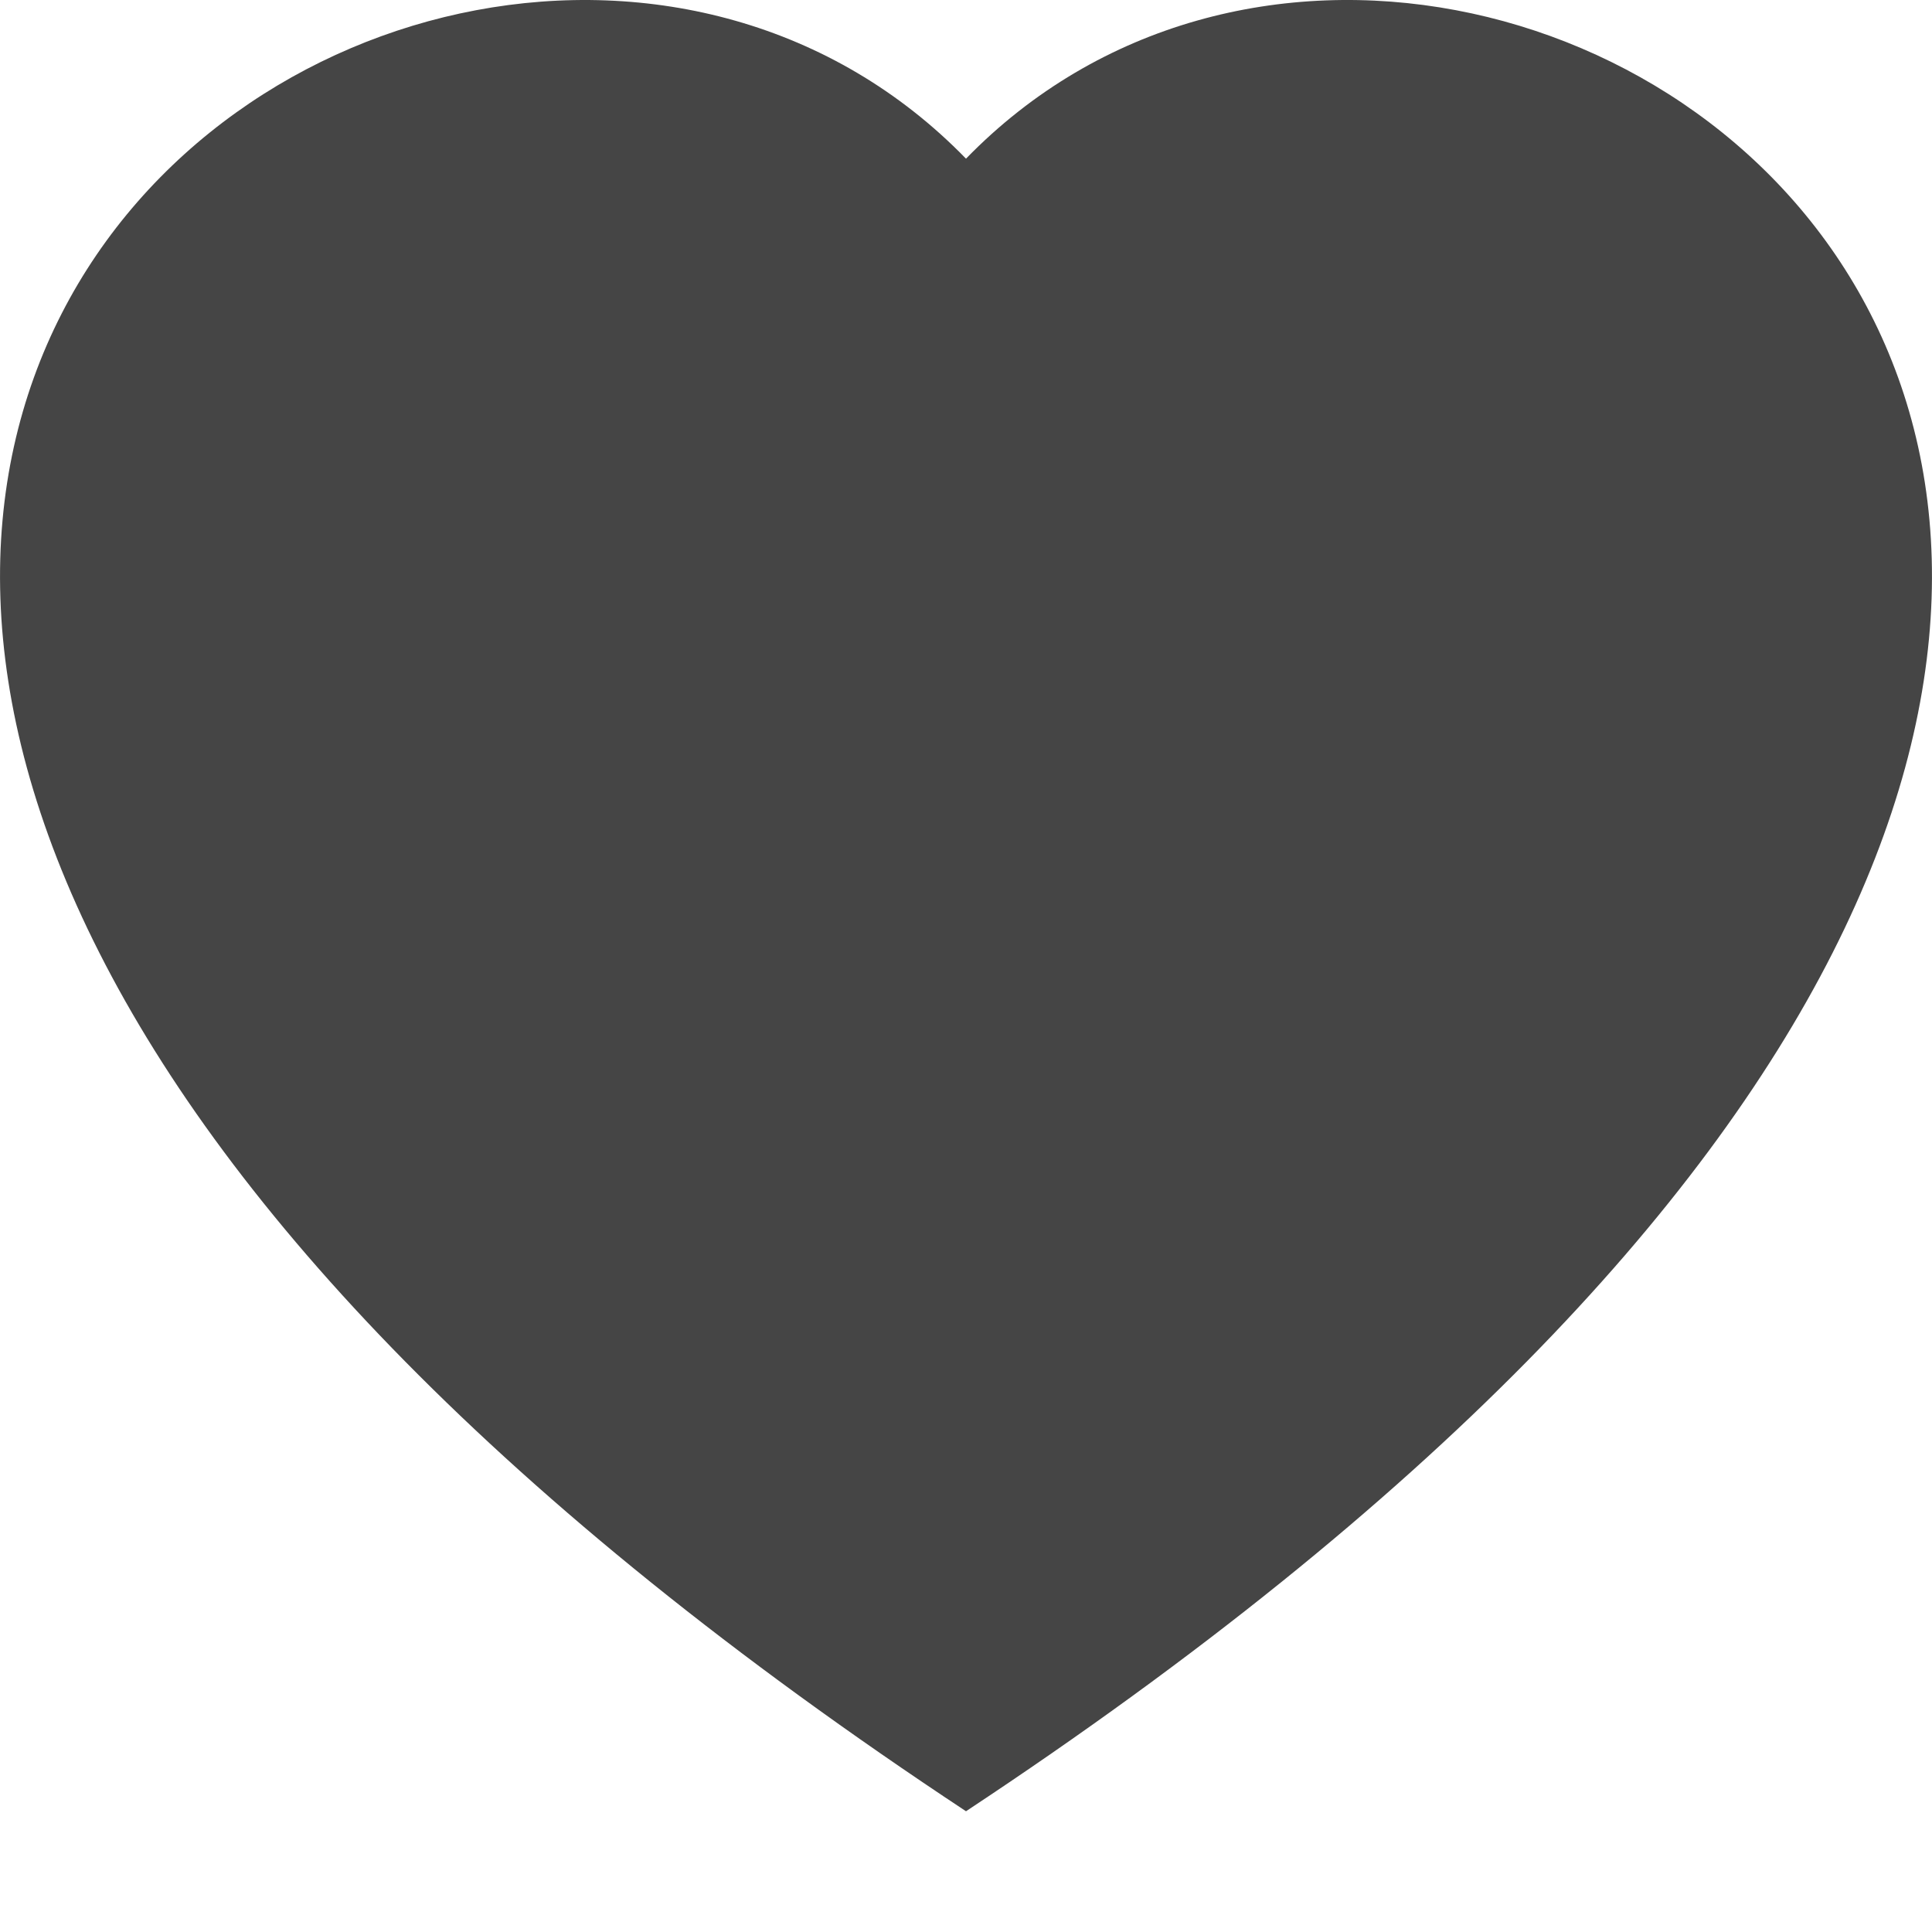
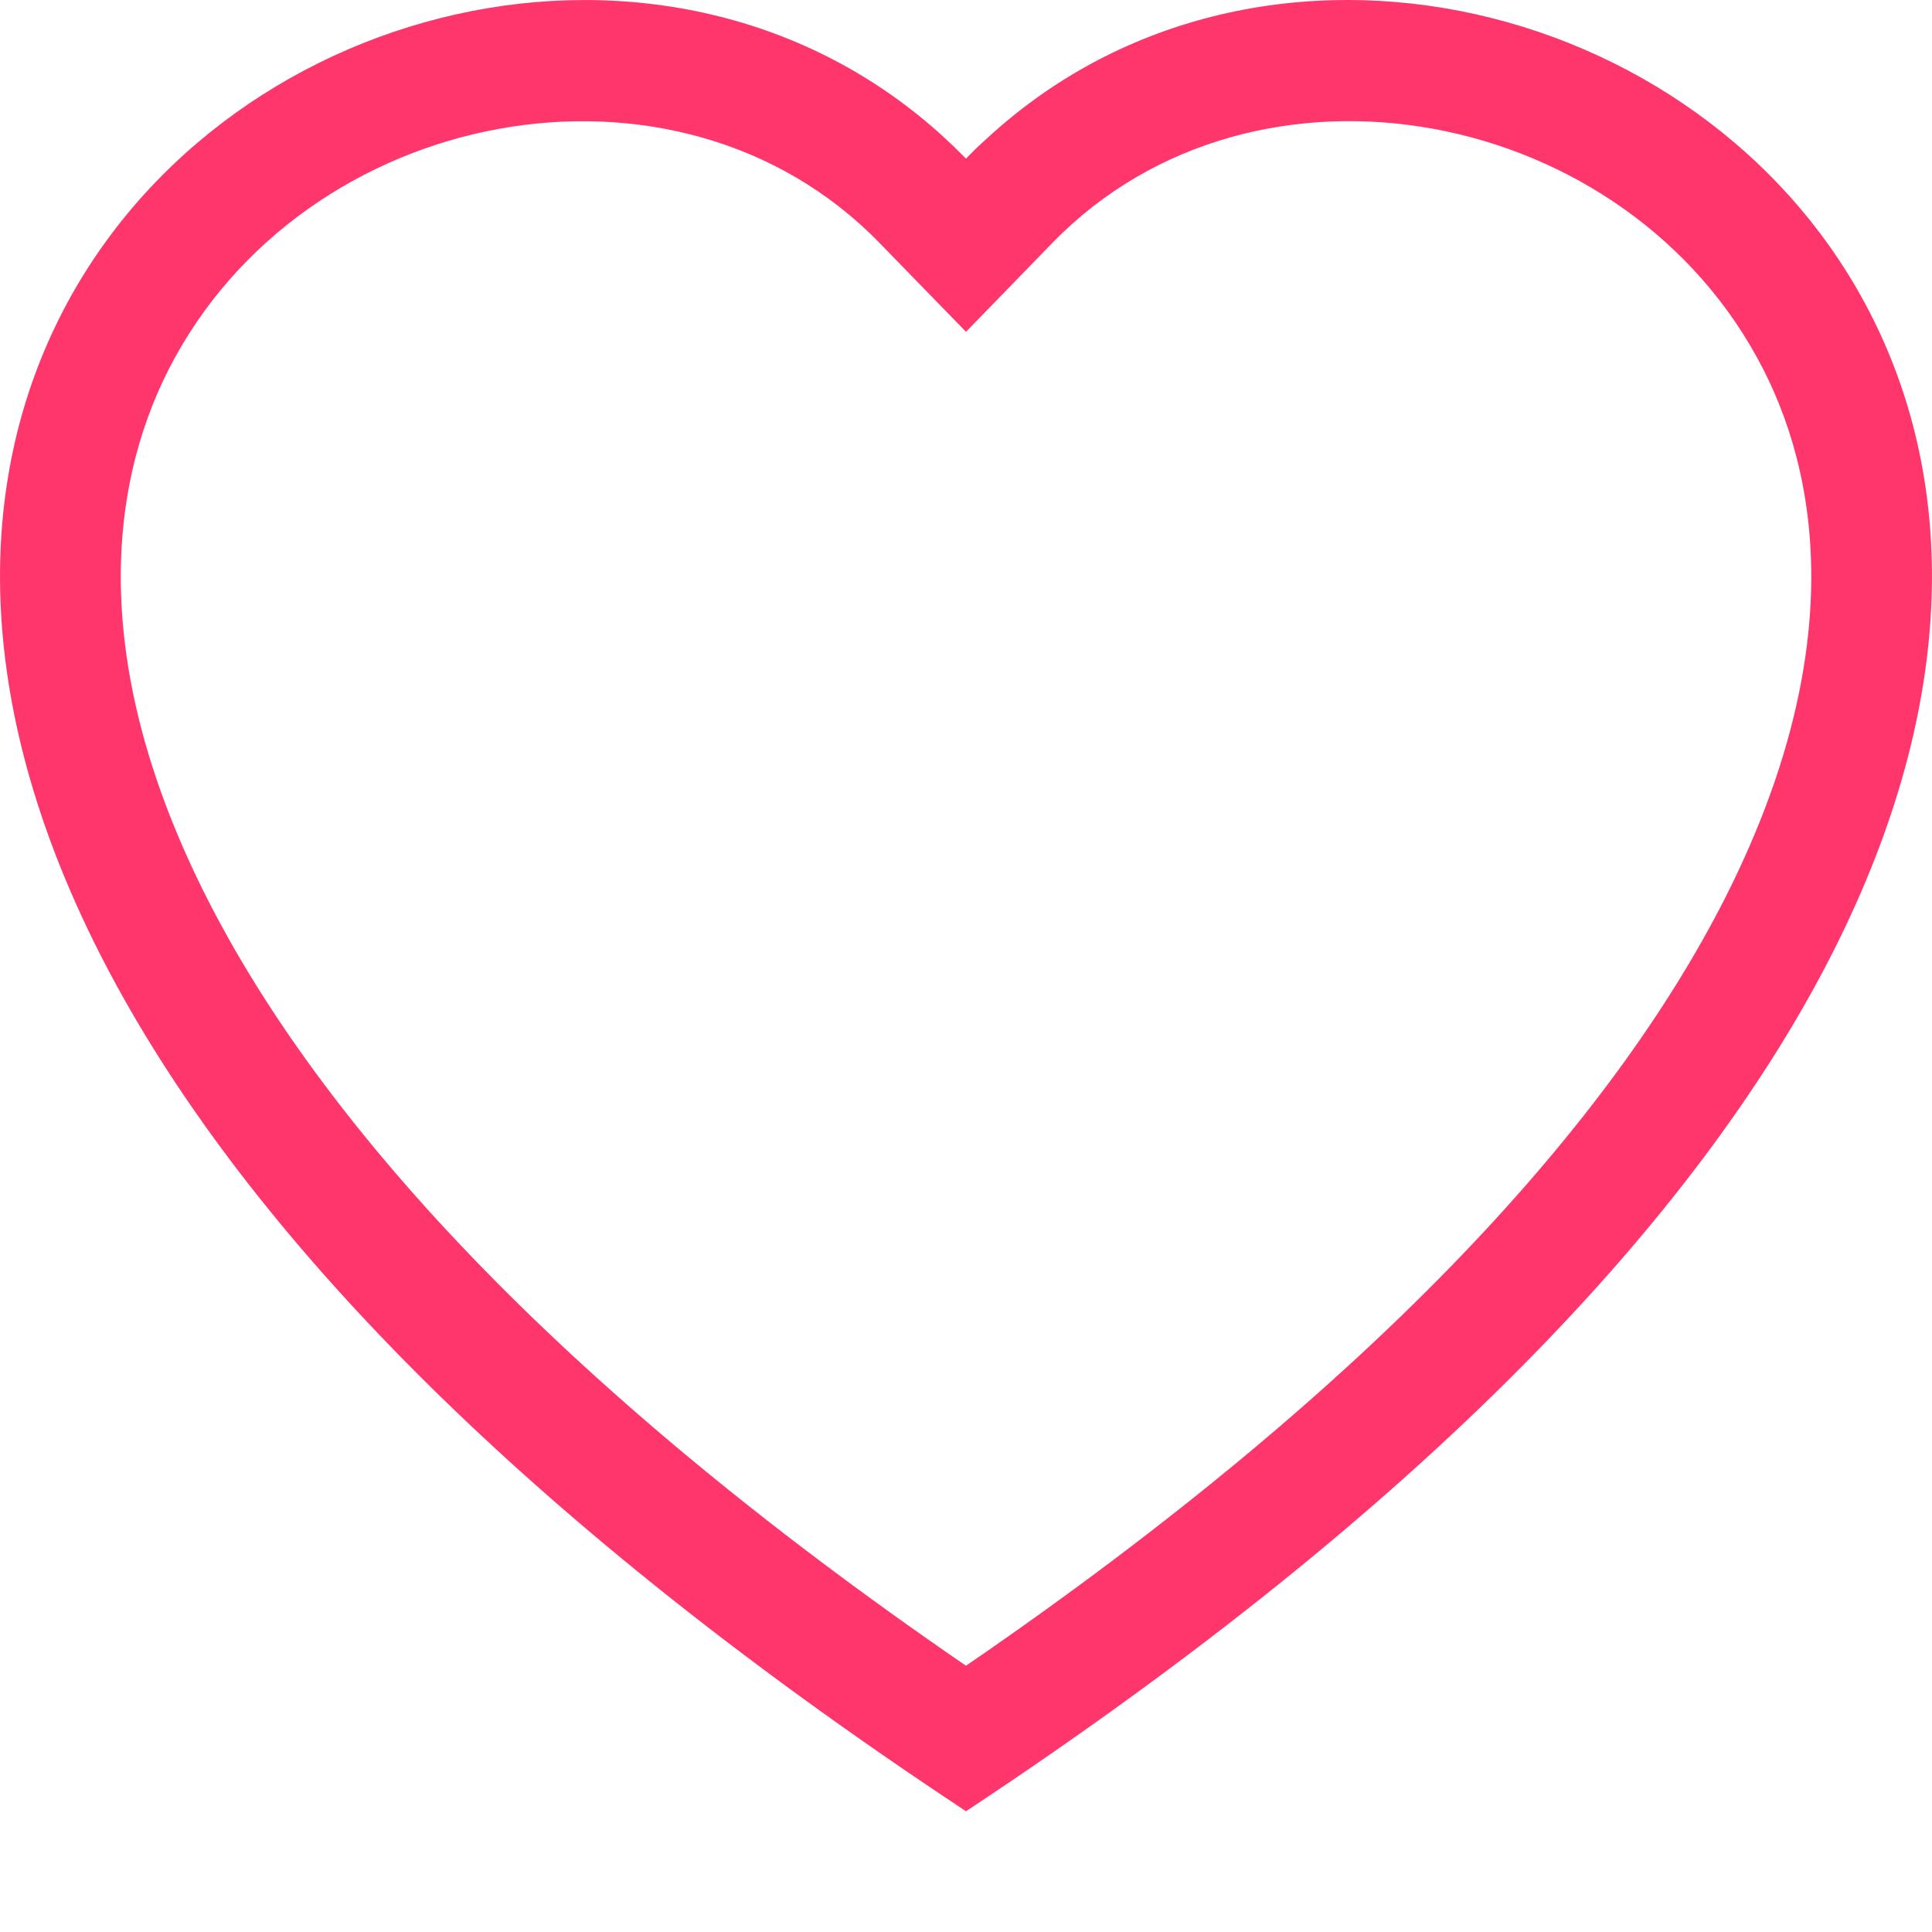
- <svg xmlns="http://www.w3.org/2000/svg" width="16" height="16" fill="#454545" class="bi bi-heart-fill" viewBox="0 0 16 16">
-   <path fill-rule="evenodd" d="M8 1.314C12.438-3.248 23.534 4.735 8 15-7.534 4.736 3.562-3.248 8 1.314" />
+ <svg xmlns="http://www.w3.org/2000/svg" width="30" height="30" fill="#ff366b" class="bi bi-heart" viewBox="0 0 16 16">
+   <path d="m8 2.748-.717-.737C5.6.281 2.514.878 1.4 3.053c-.523 1.023-.641 2.5.314 4.385.92 1.815 2.834 3.989 6.286 6.357 3.452-2.368 5.365-4.542 6.286-6.357.955-1.886.838-3.362.314-4.385C13.486.878 10.4.28 8.717 2.01zM8 15C-7.333 4.868 3.279-3.04 7.824 1.143q.09.083.176.171a3 3 0 0 1 .176-.17C12.72-3.042 23.333 4.867 8 15" />
</svg>
